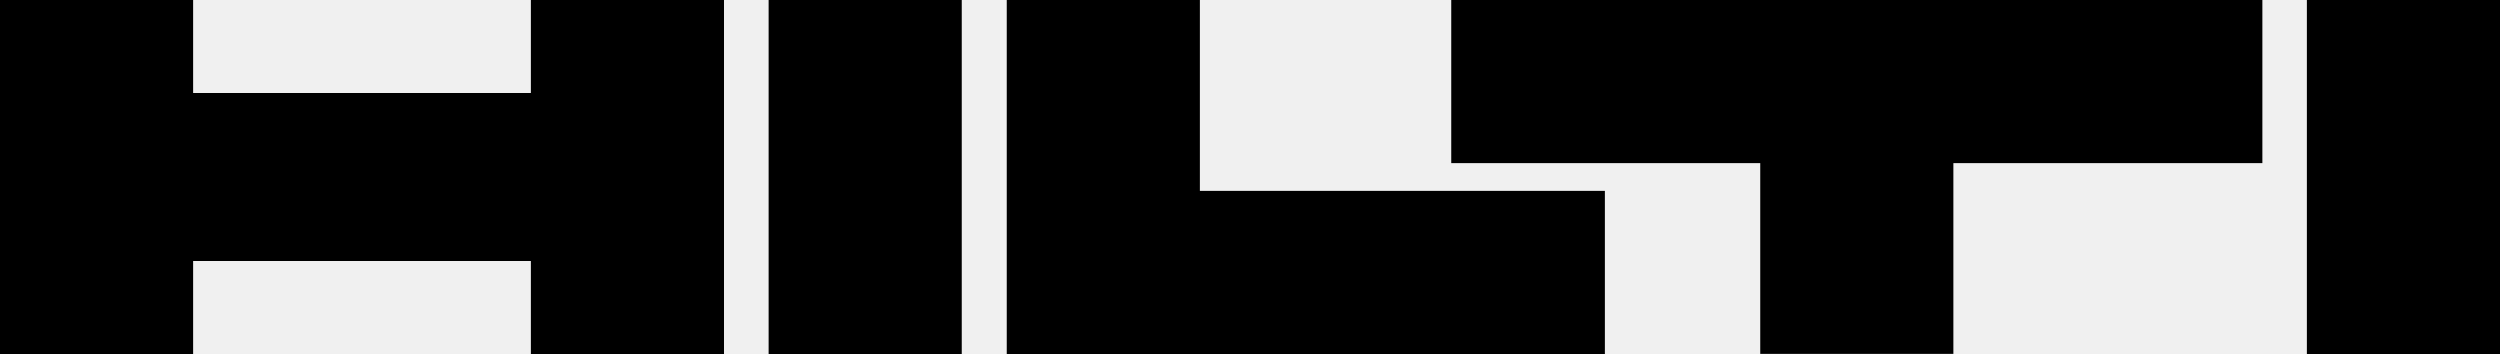
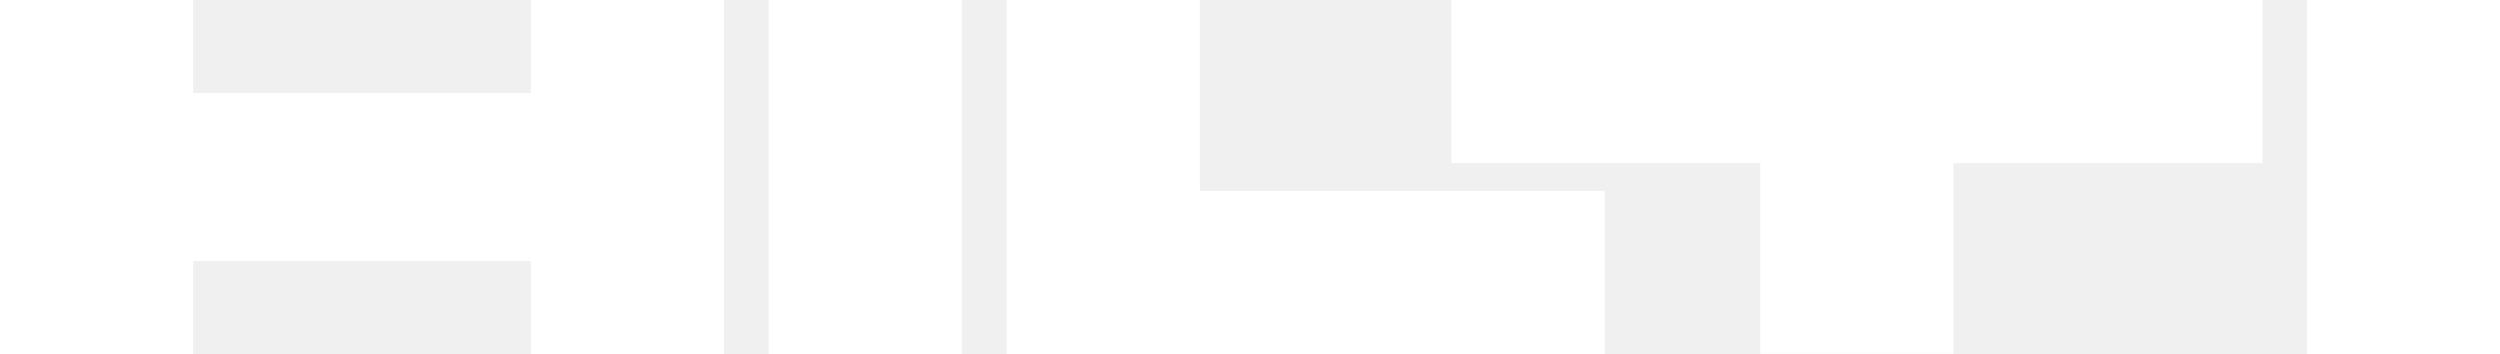
- <svg xmlns="http://www.w3.org/2000/svg" id="Livello_2" data-name="Livello 2" viewBox="0 0 200 28.32">
+ <svg xmlns="http://www.w3.org/2000/svg" fill="#fff" id="Livello_2" data-name="Livello 2" viewBox="0 0 200 28.32">
  <g id="Livello_1-2" data-name="Livello 1">
    <path d="M76.94,28.32h-15.45V0h15.45v28.32ZM200,0h-15.45v28.32h15.45V0ZM0,28.32h15.45v-7.44h27.02v7.44h15.45V0h-15.45v7.44H15.45V0H0v28.32ZM80.54,28.32h47.85v-13.05h-32.4V0h-15.45v28.32ZM116.1,13.05h24.72v15.26h15.45v-15.26h24.72V0h-64.89v13.05Z" />
  </g>
</svg>
